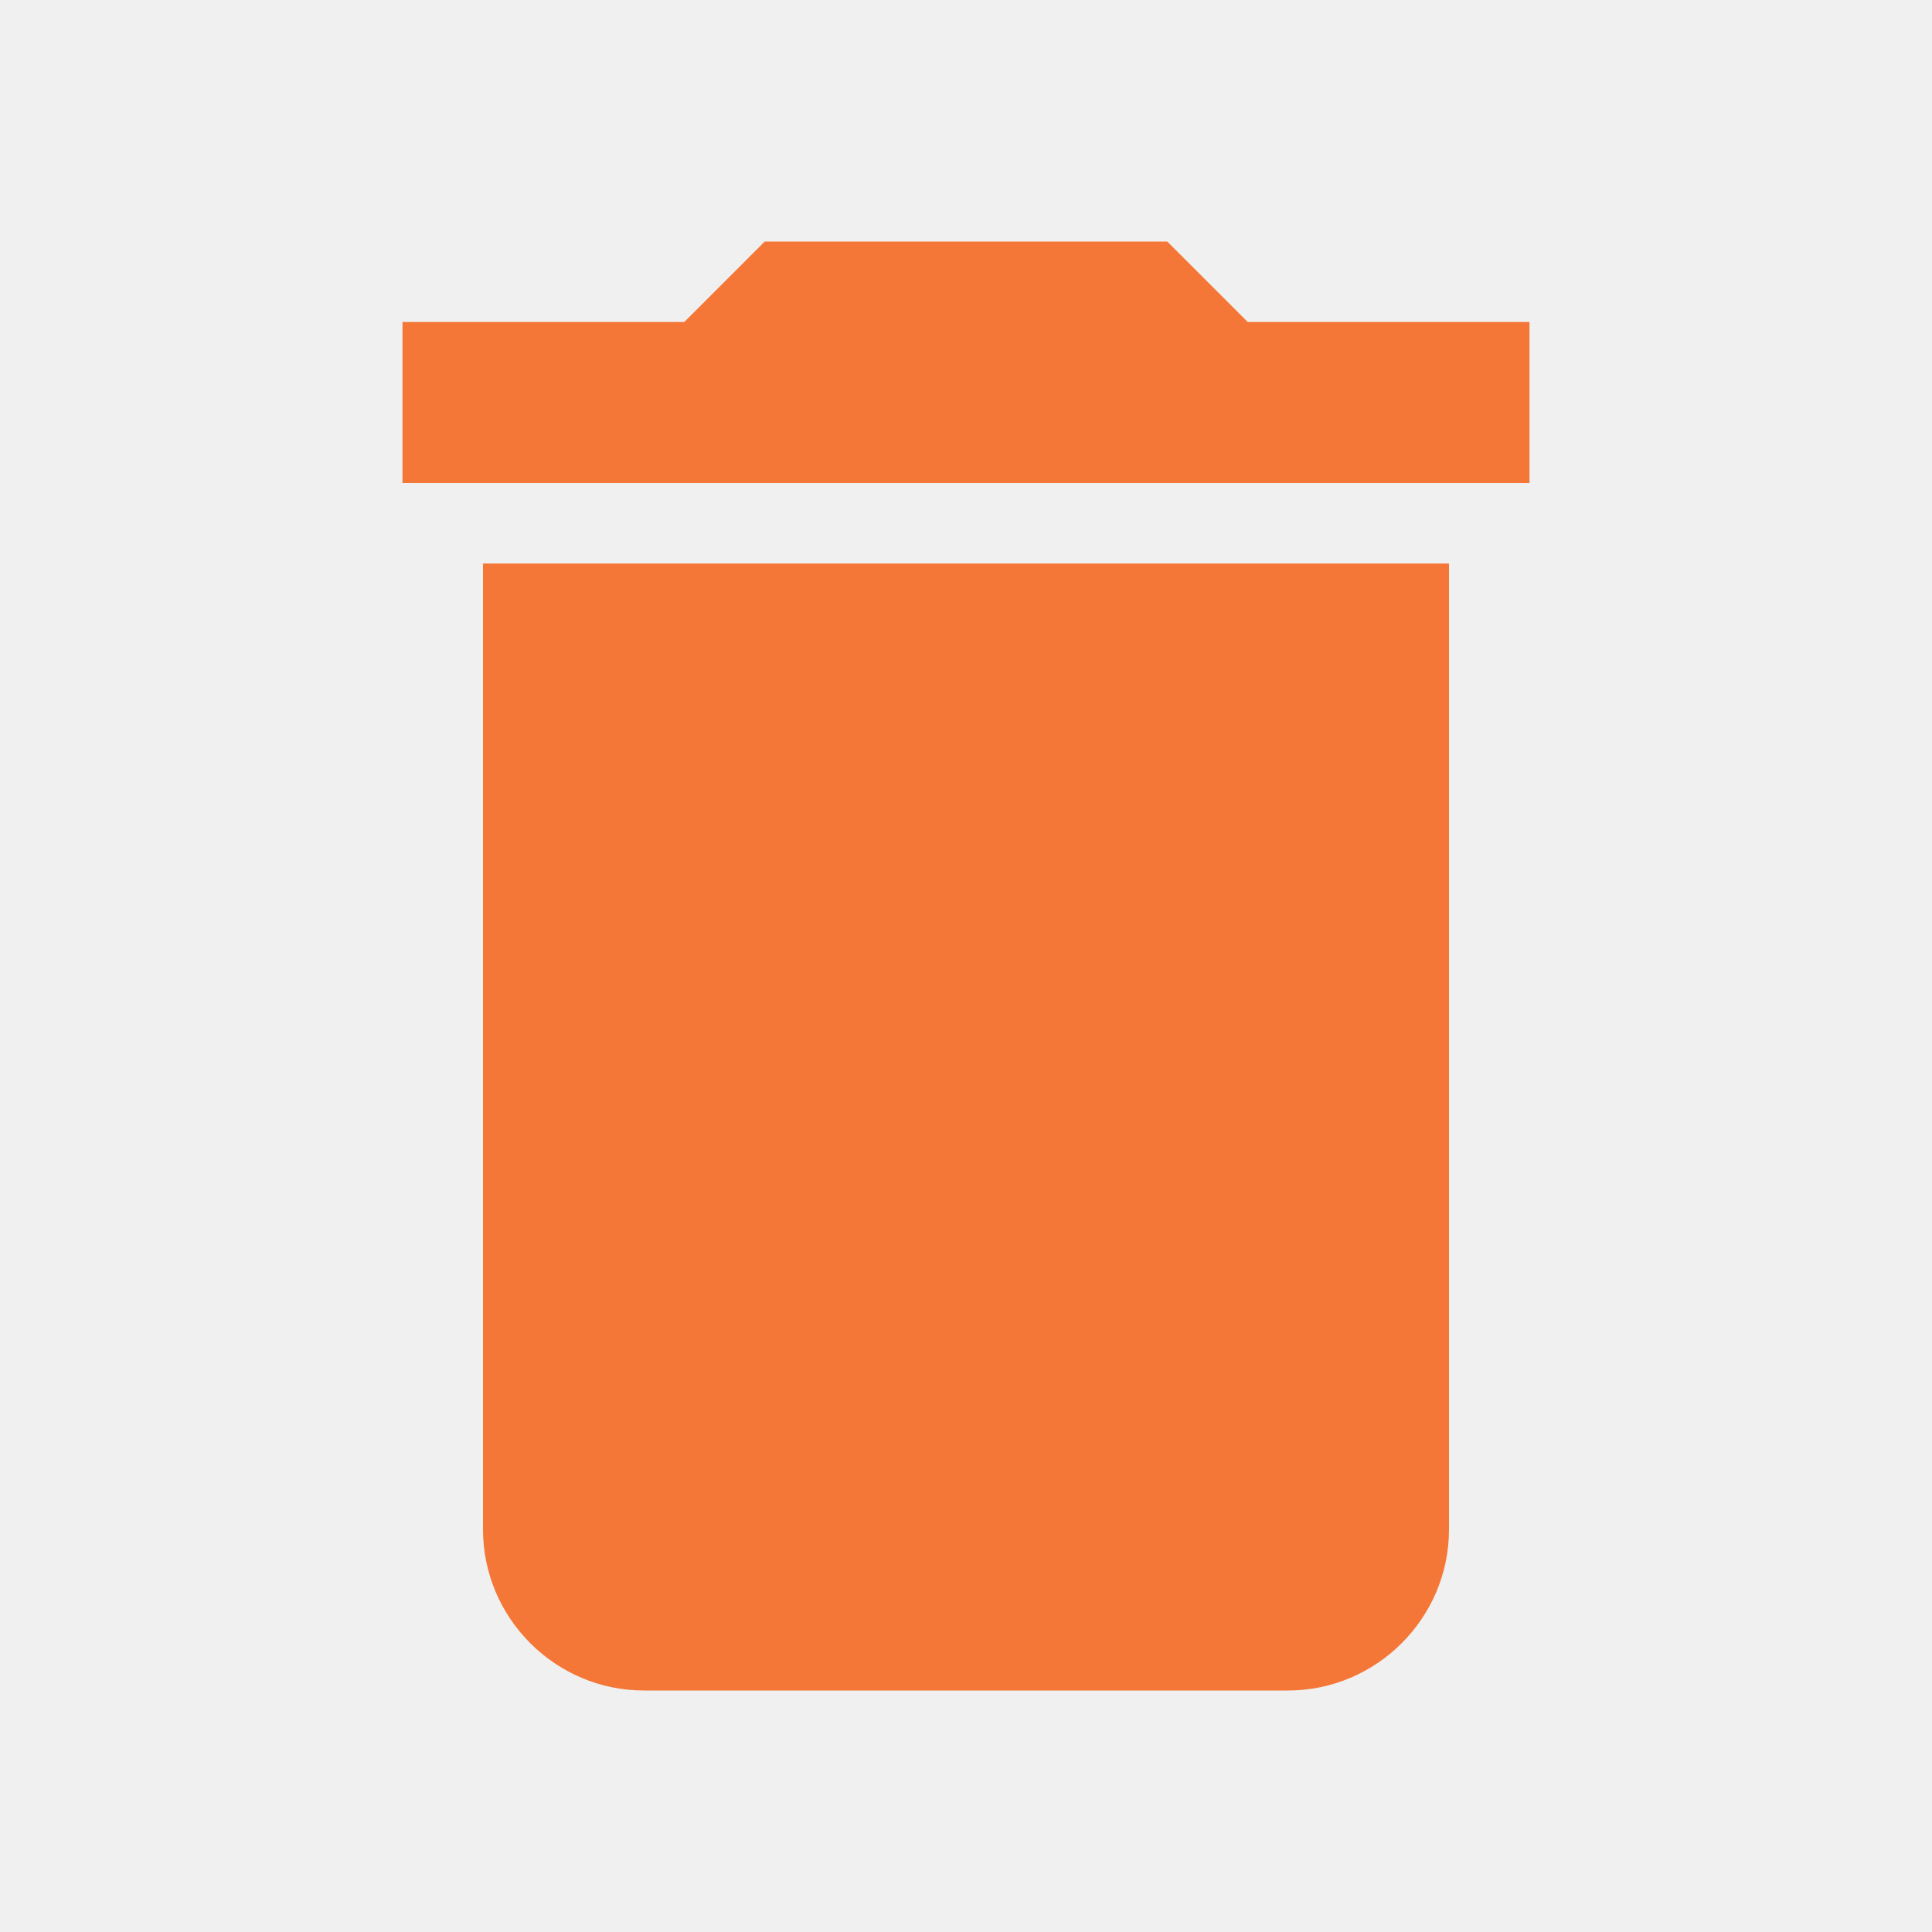
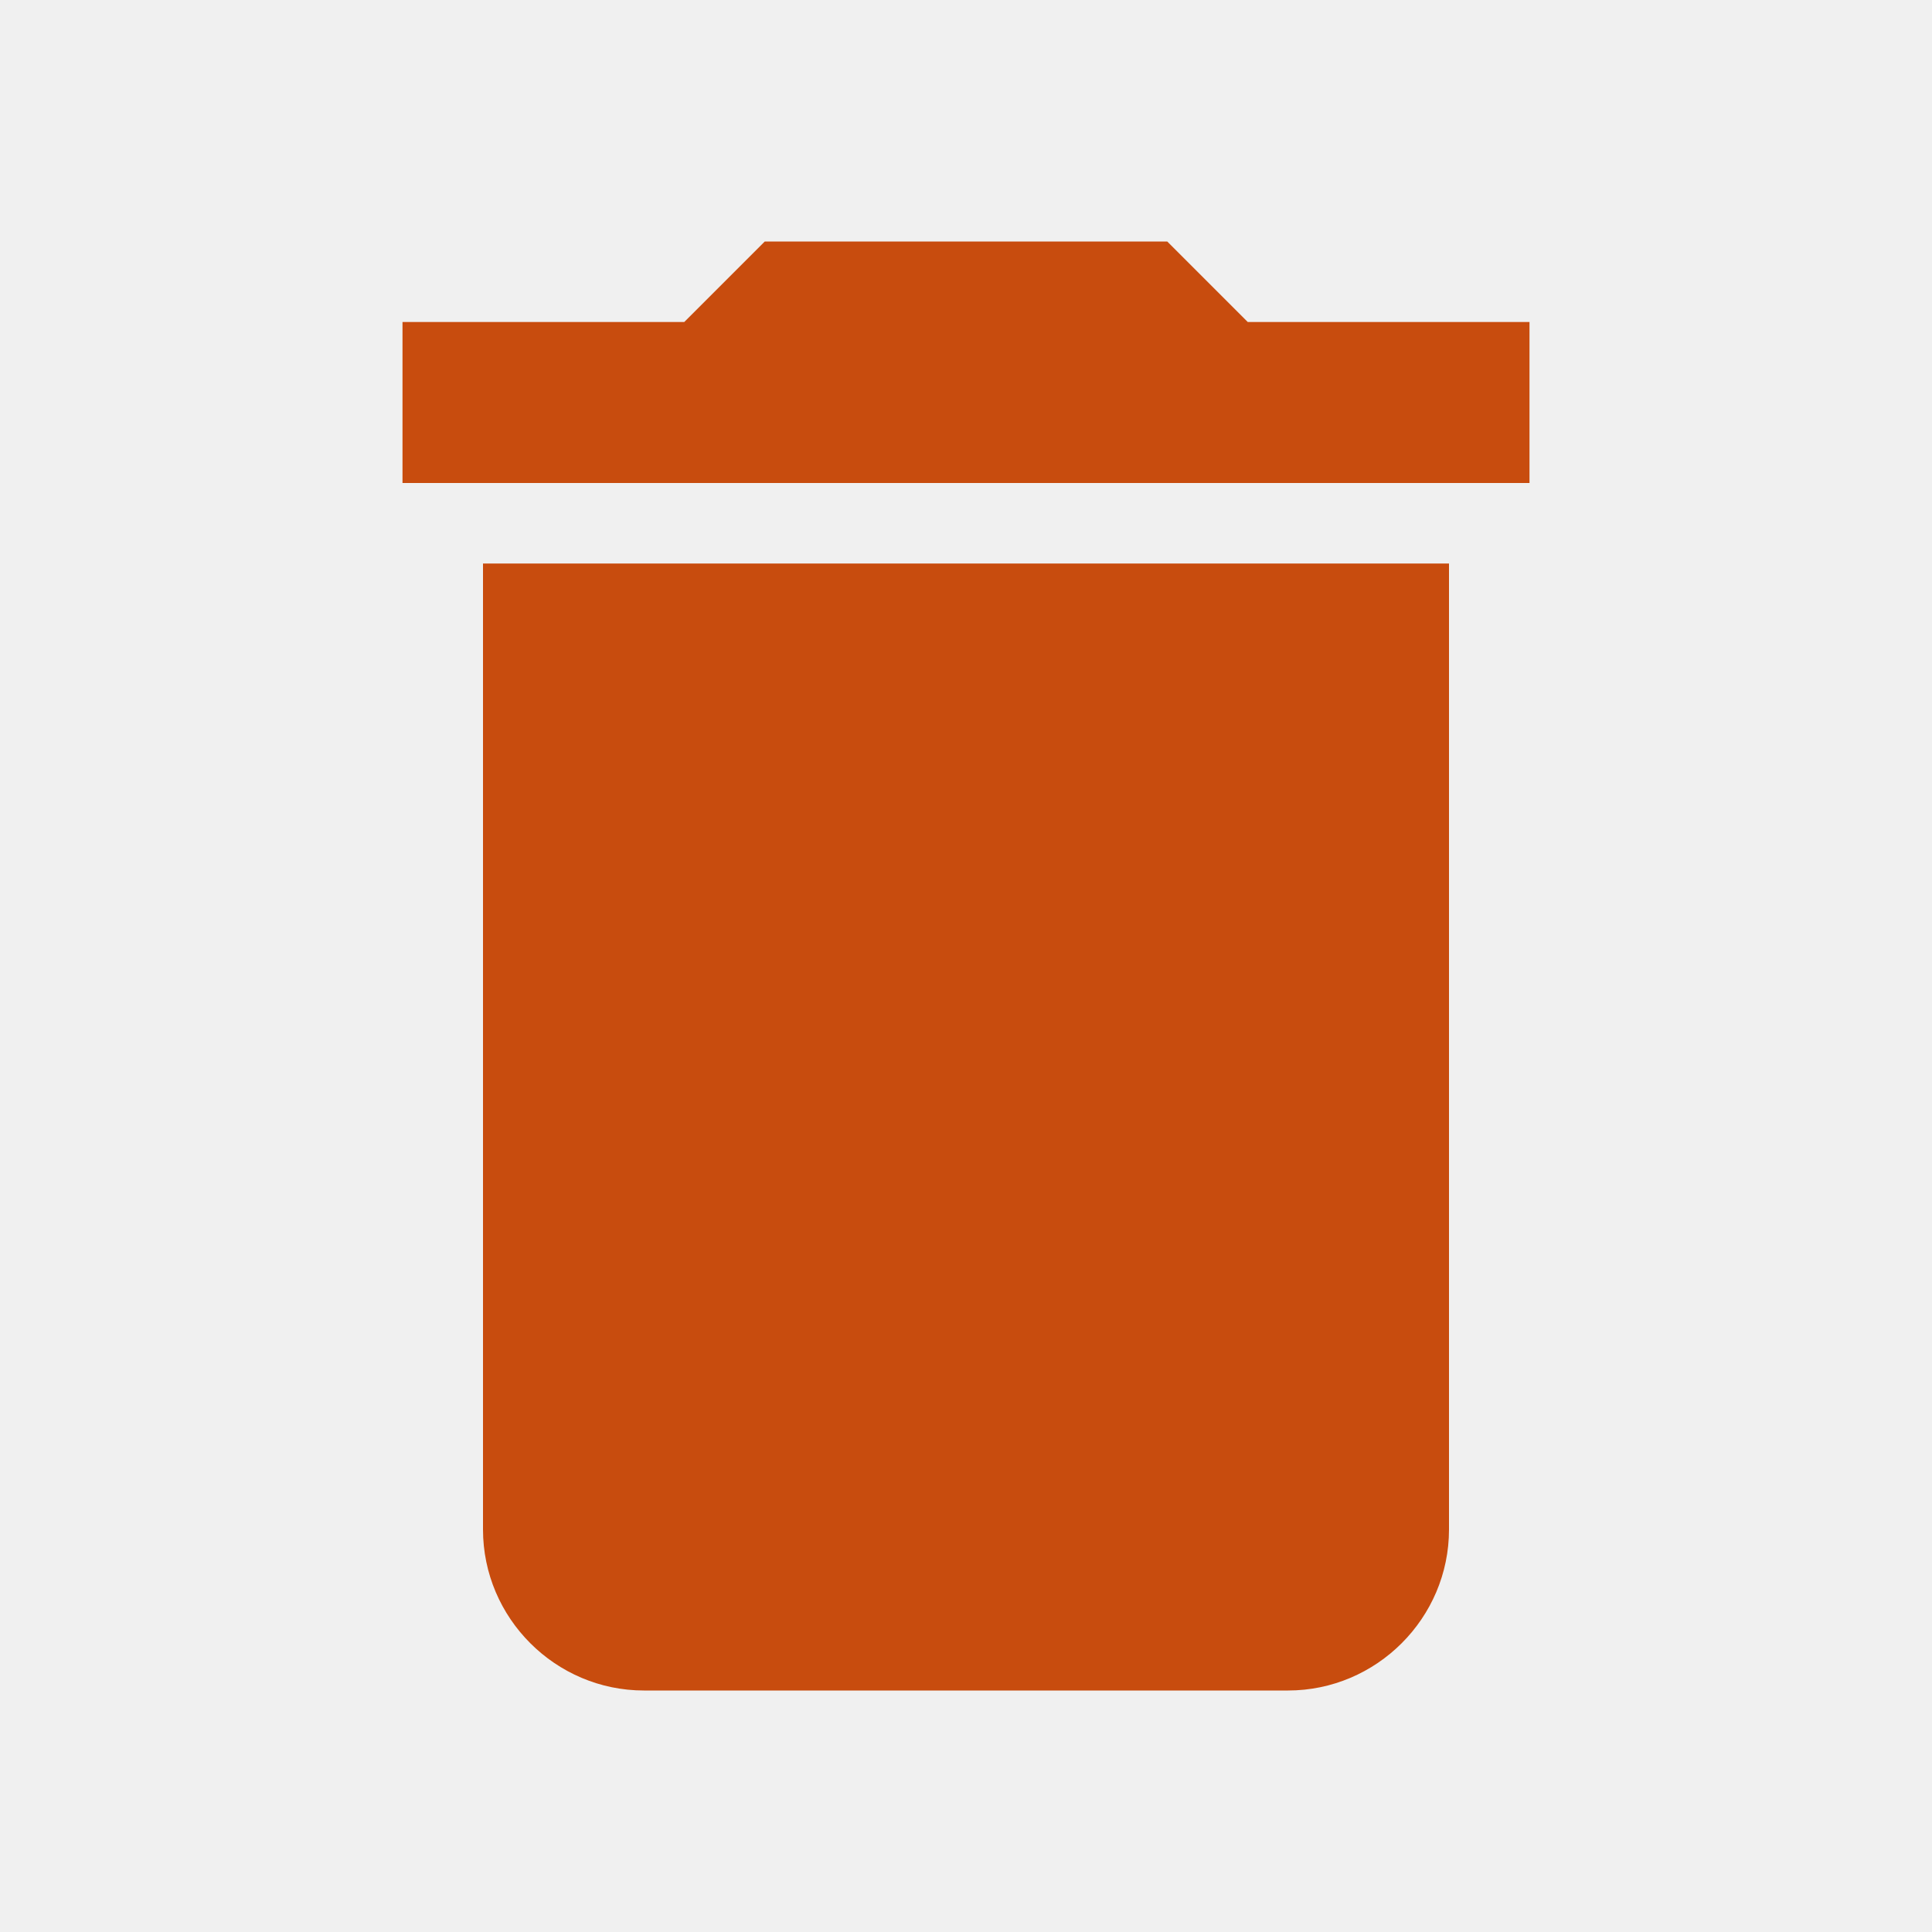
<svg xmlns="http://www.w3.org/2000/svg" width="24" height="24" viewBox="0 0 24 24" fill="none">
  <g clip-path="url(#clip0_15619_54116)">
-     <path d="M6 19C6 20.1 6.9 21 8 21H16C17.1 21 18 20.1 18 19V7H6V19ZM19 4H15.5L14.5 3H9.5L8.5 4H5V6H19V4Z" fill="#F47738" />
+     <path d="M6 19C6 20.1 6.9 21 8 21H16C17.1 21 18 20.1 18 19V7H6V19ZM19 4H15.5L14.5 3H9.5L8.5 4H5V6H19V4Z" fill="#C84C0E" />
  </g>
  <defs>
    <clipPath id="clip0_15619_54116">
      <rect width="24" height="24" fill="white" />
    </clipPath>
  </defs>
</svg>
